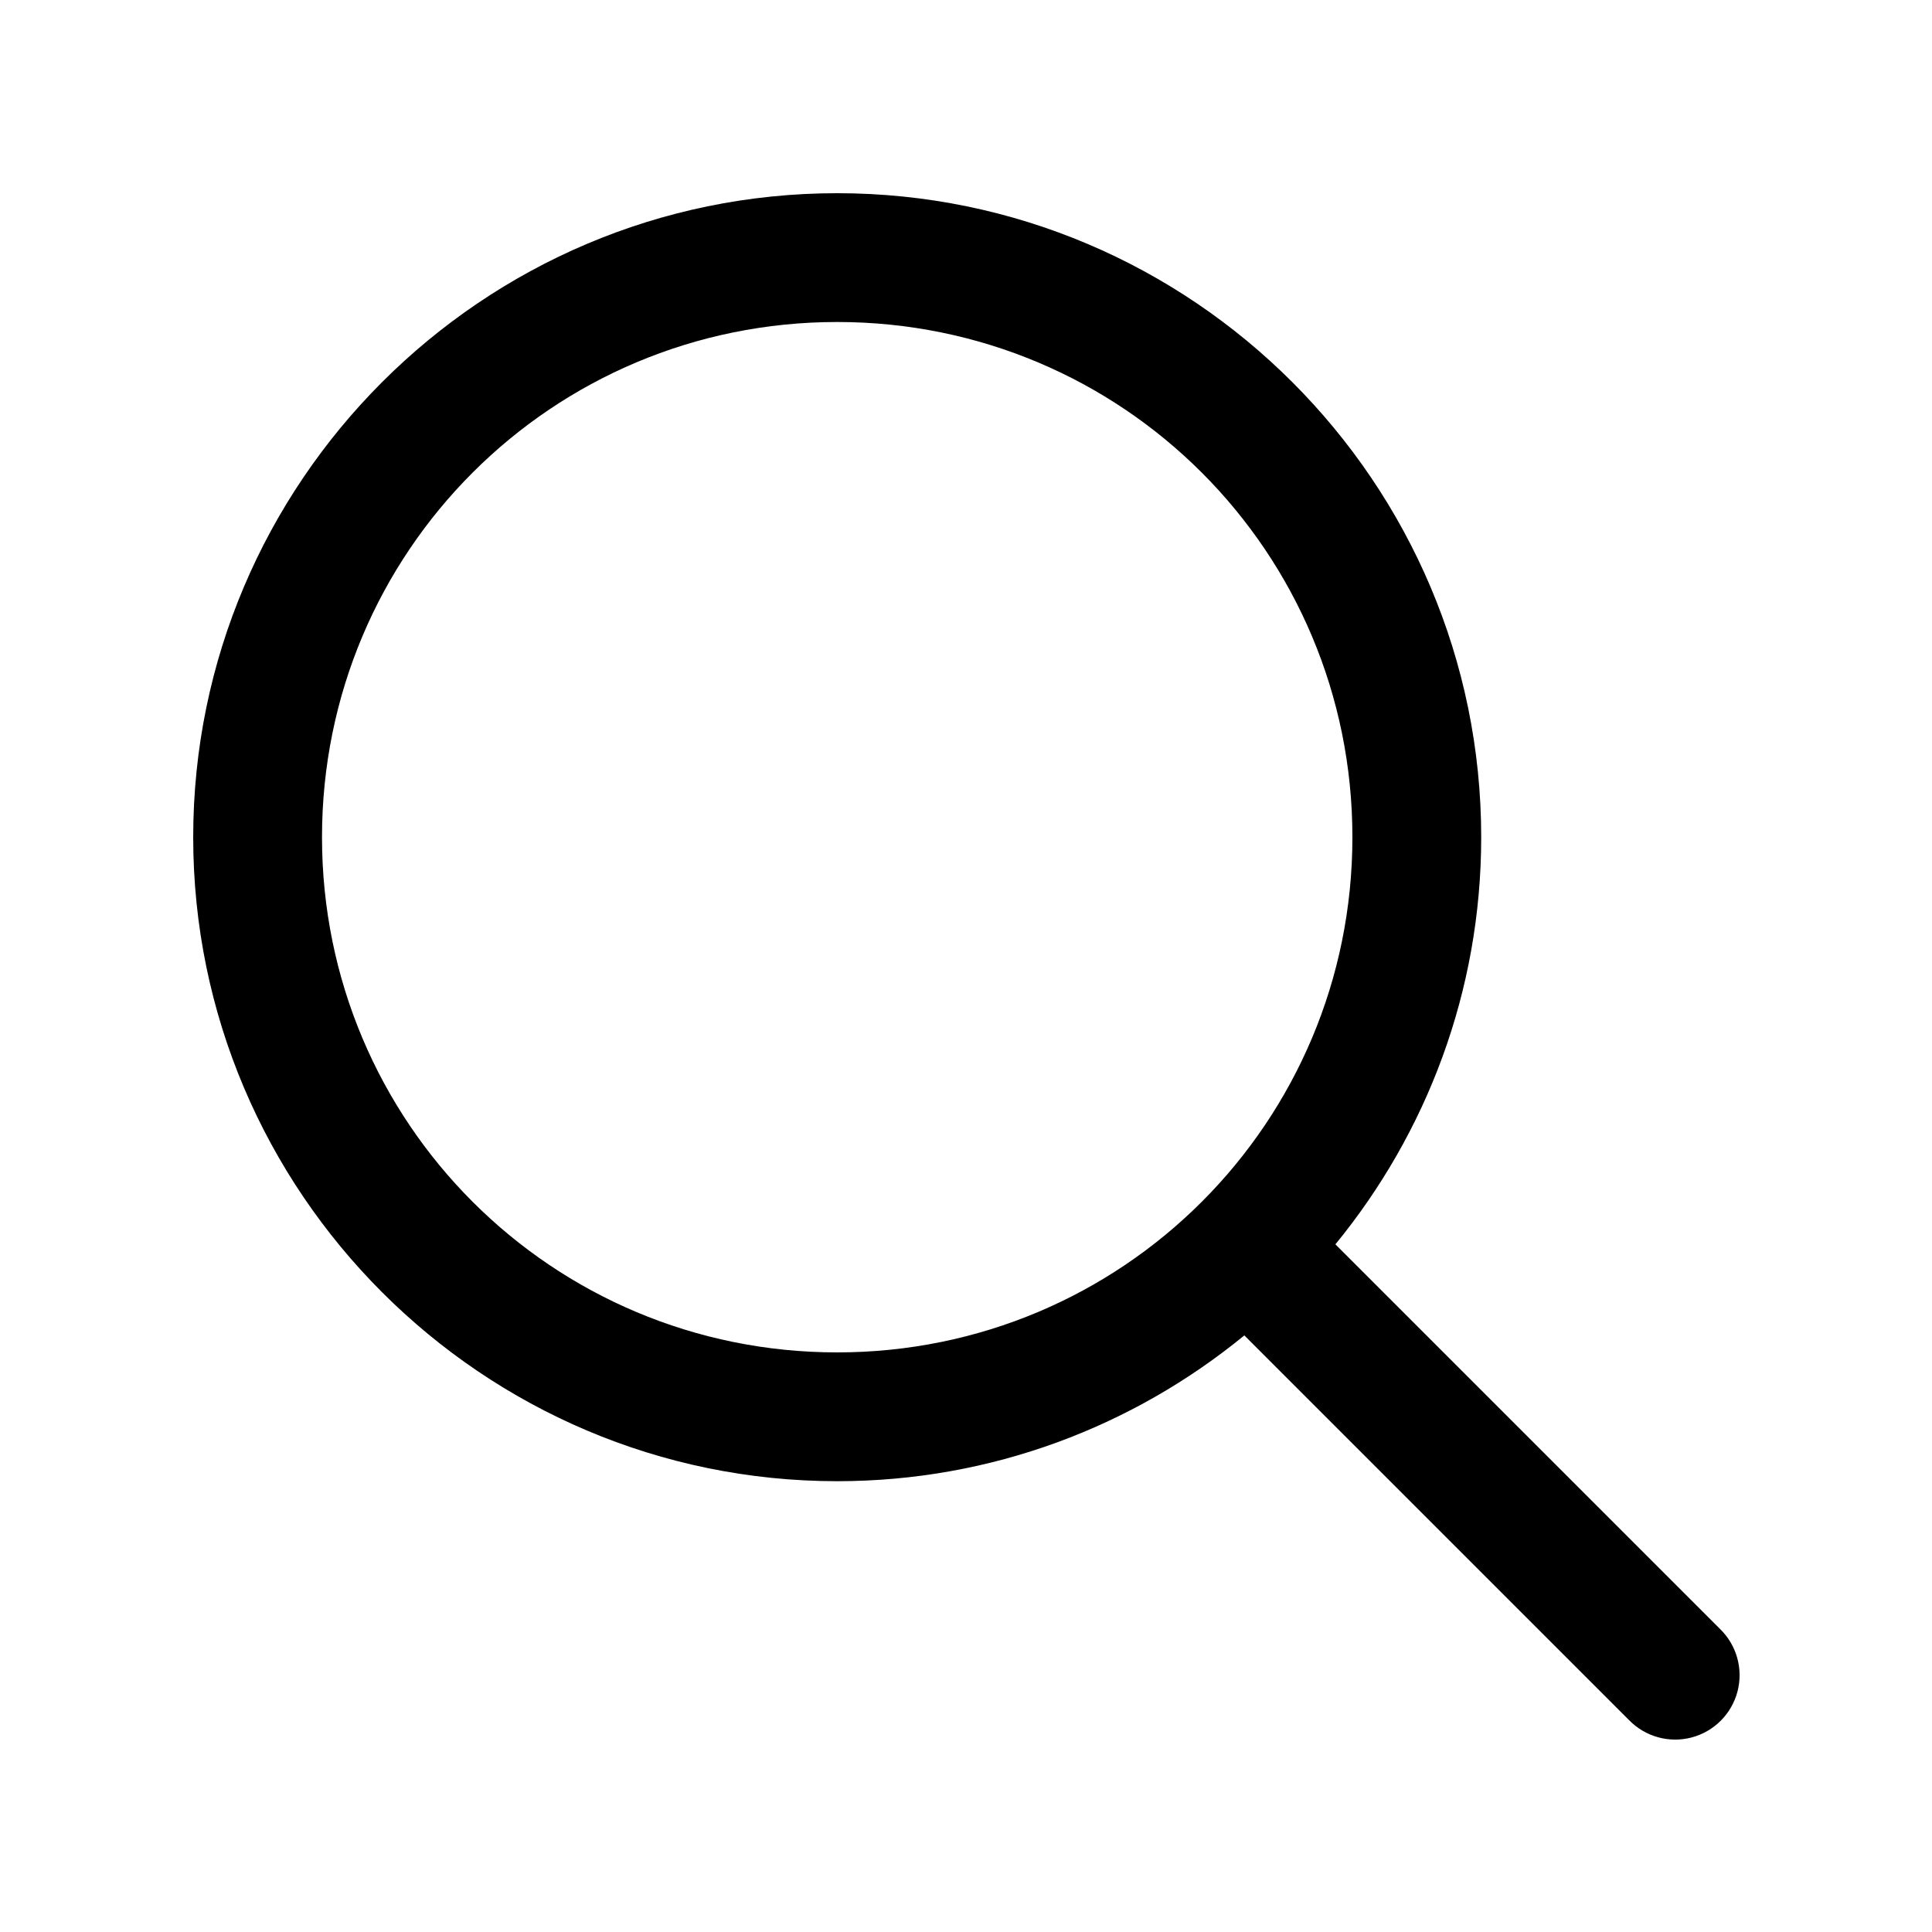
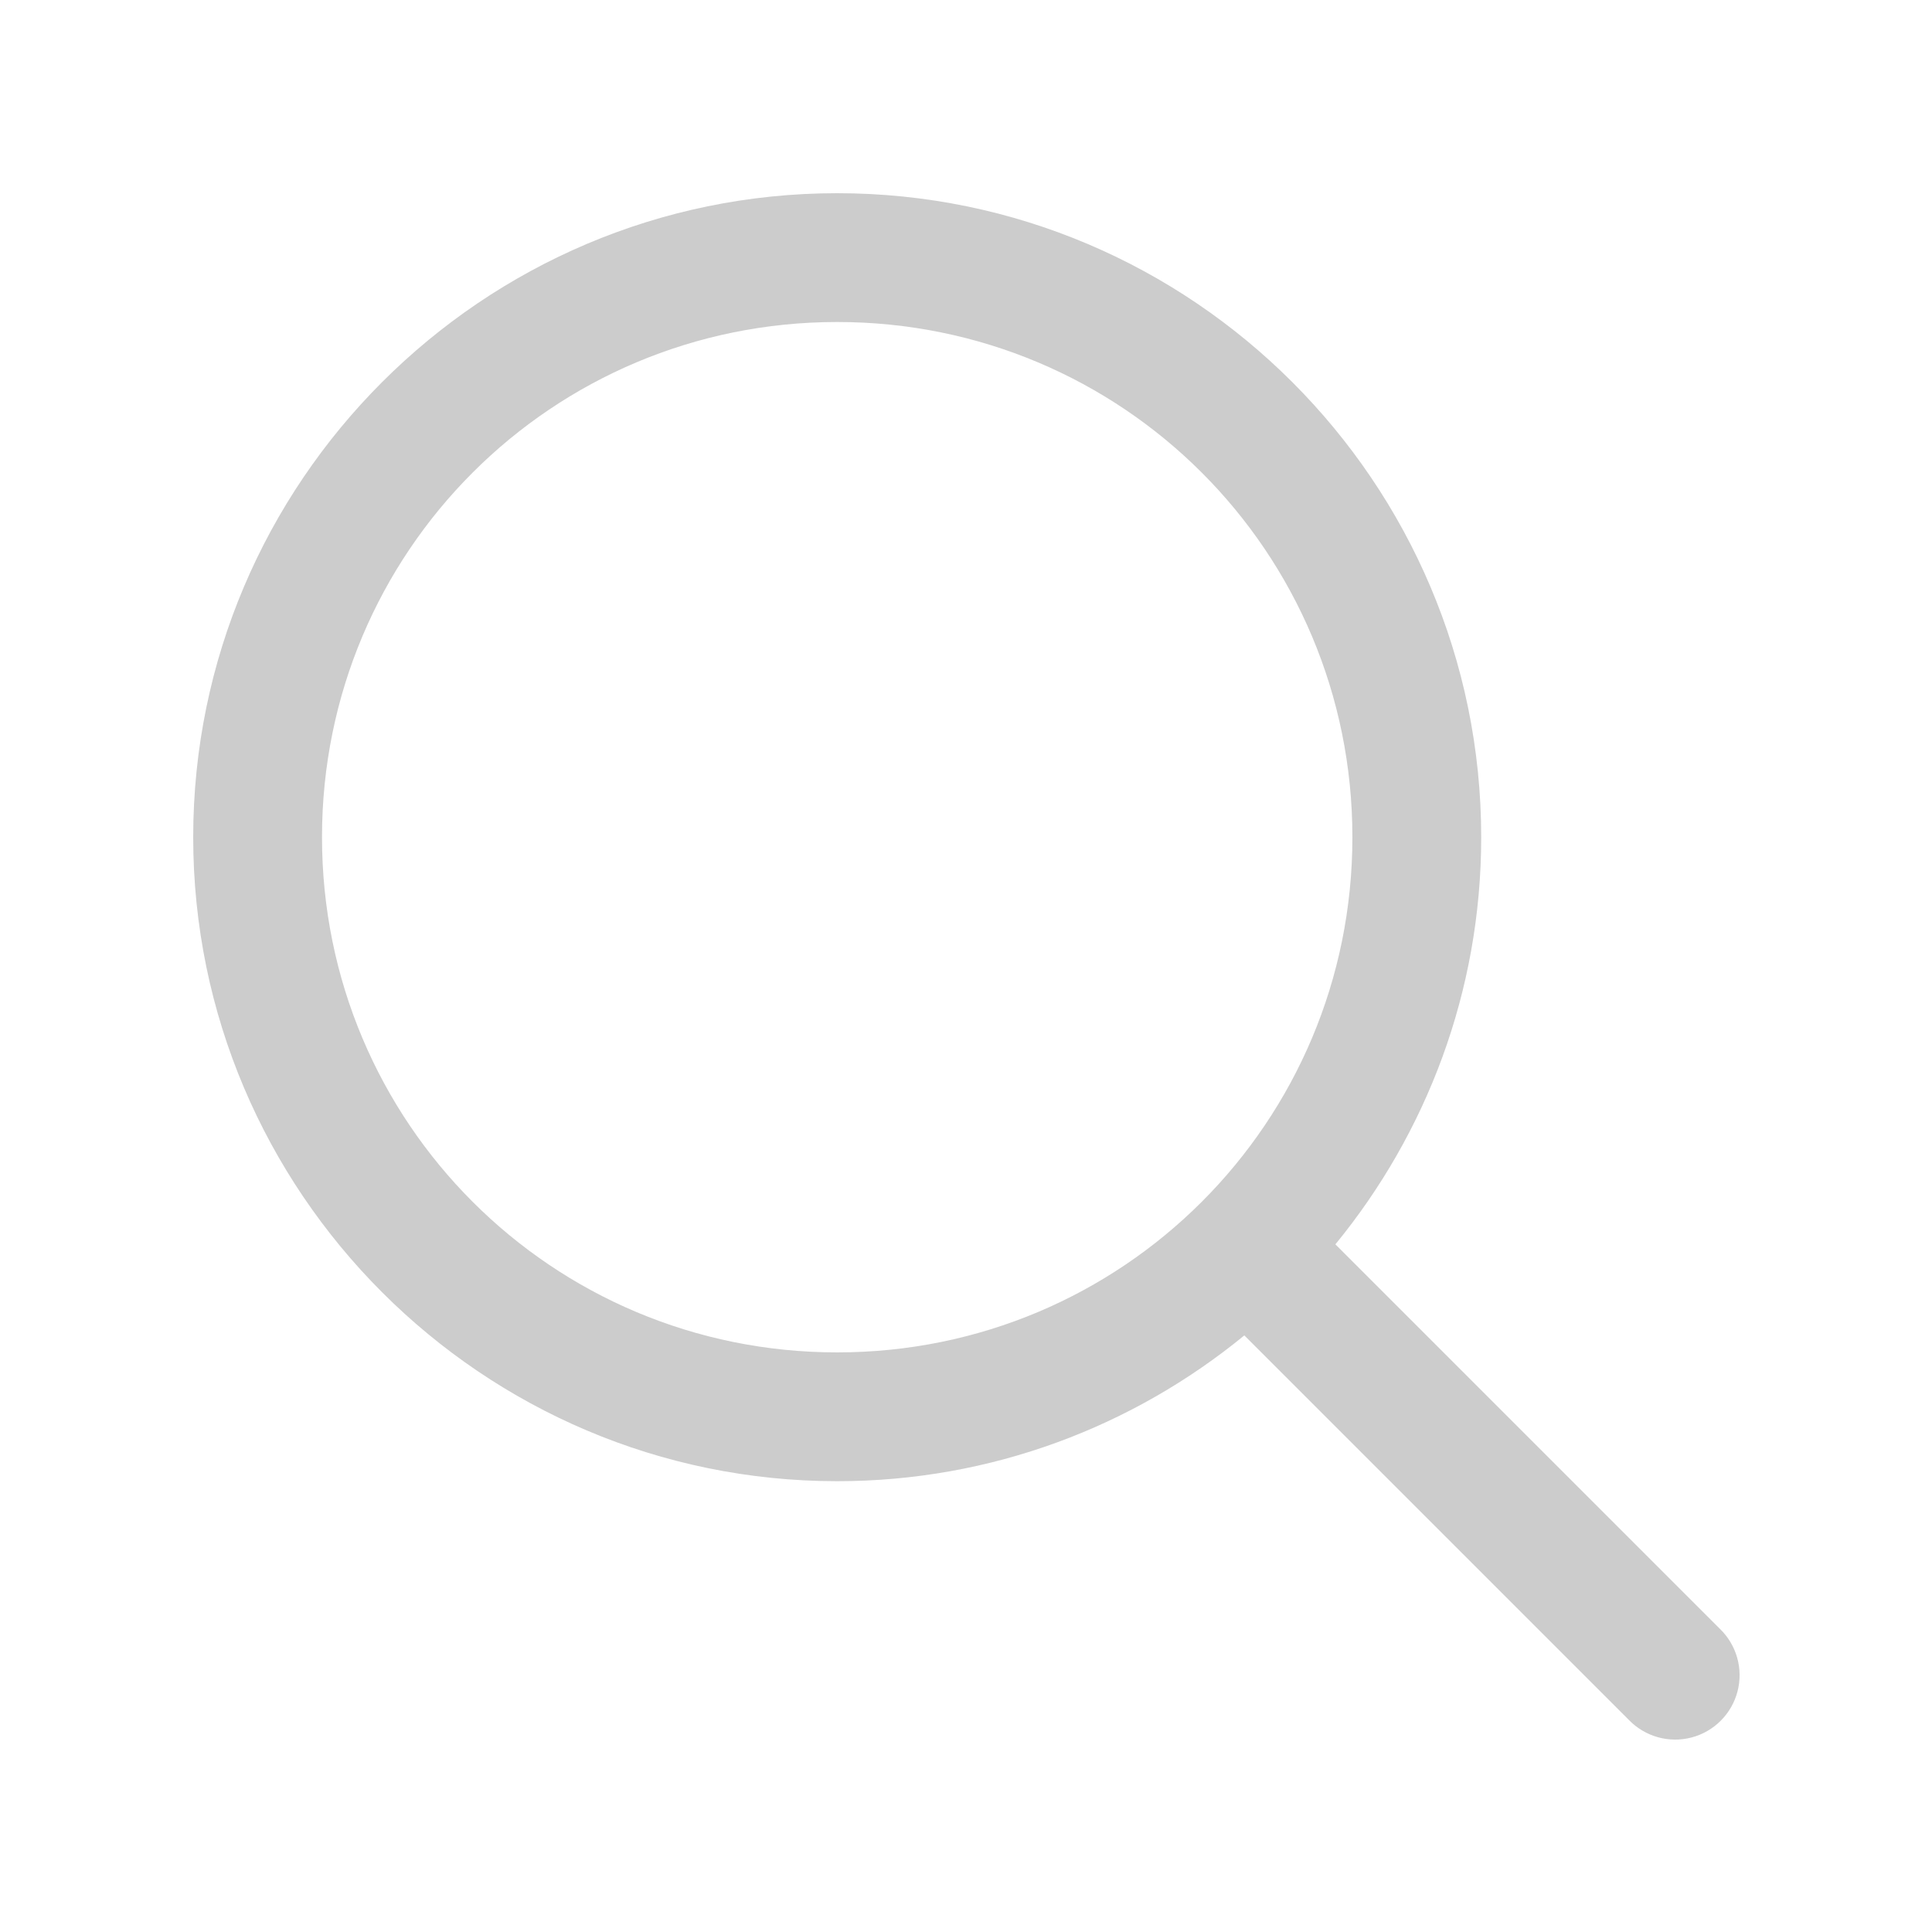
- <svg xmlns="http://www.w3.org/2000/svg" fill="#000000" viewBox="0 0 30 30" width="30px" height="30px">
+ <svg xmlns="http://www.w3.org/2000/svg" fill="#ccc" viewBox="0 0 30 30" width="30px" height="30px">
  <path d="M 13 3 C 7.489 3 3 7.489 3 13 C 3 18.511 7.489 23 13 23 C 15.397 23 17.597 22.149 19.322 20.736 L 25.293 26.707 A 1 1 0 1 0 26.707 25.293 L 20.736 19.322 C 22.149 17.597 23 15.397 23 13 C 23 7.489 18.511 3 13 3 z M 13 5 C 17.43 5 21 8.57 21 13 C 21 17.43 17.43 21 13 21 C 8.57 21 5 17.43 5 13 C 5 8.57 8.57 5 13 5 z" />
</svg>
